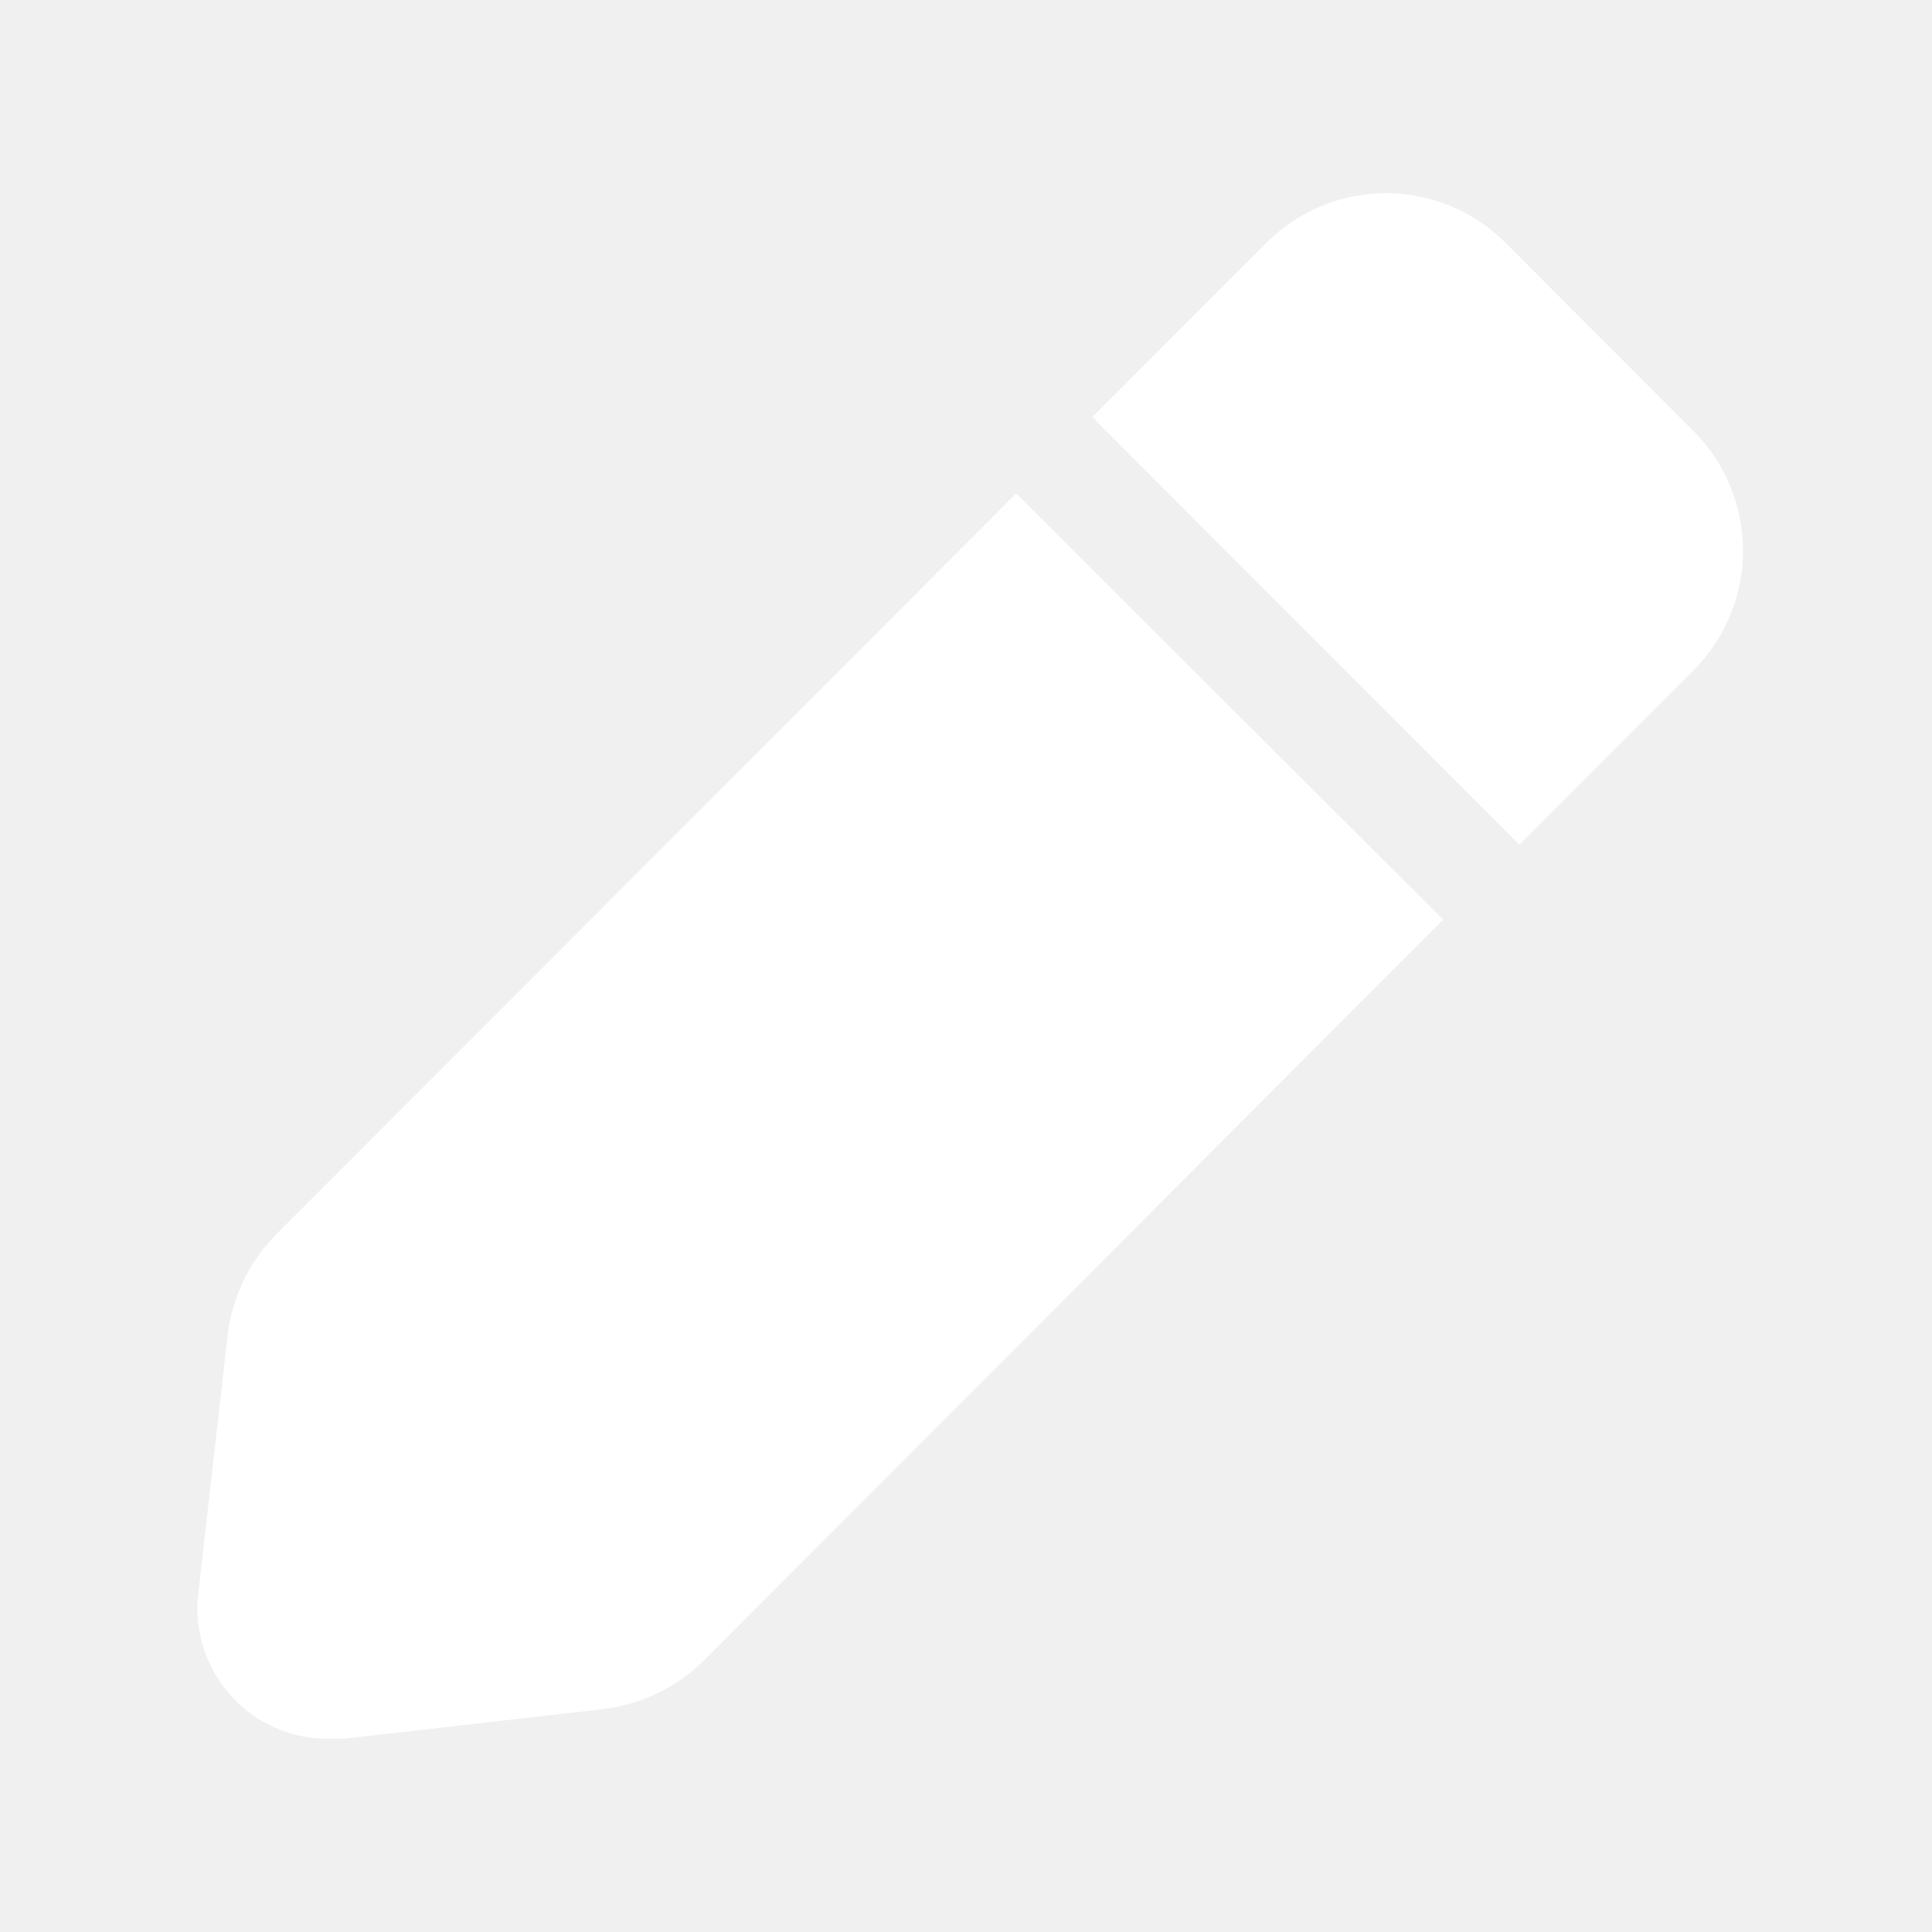
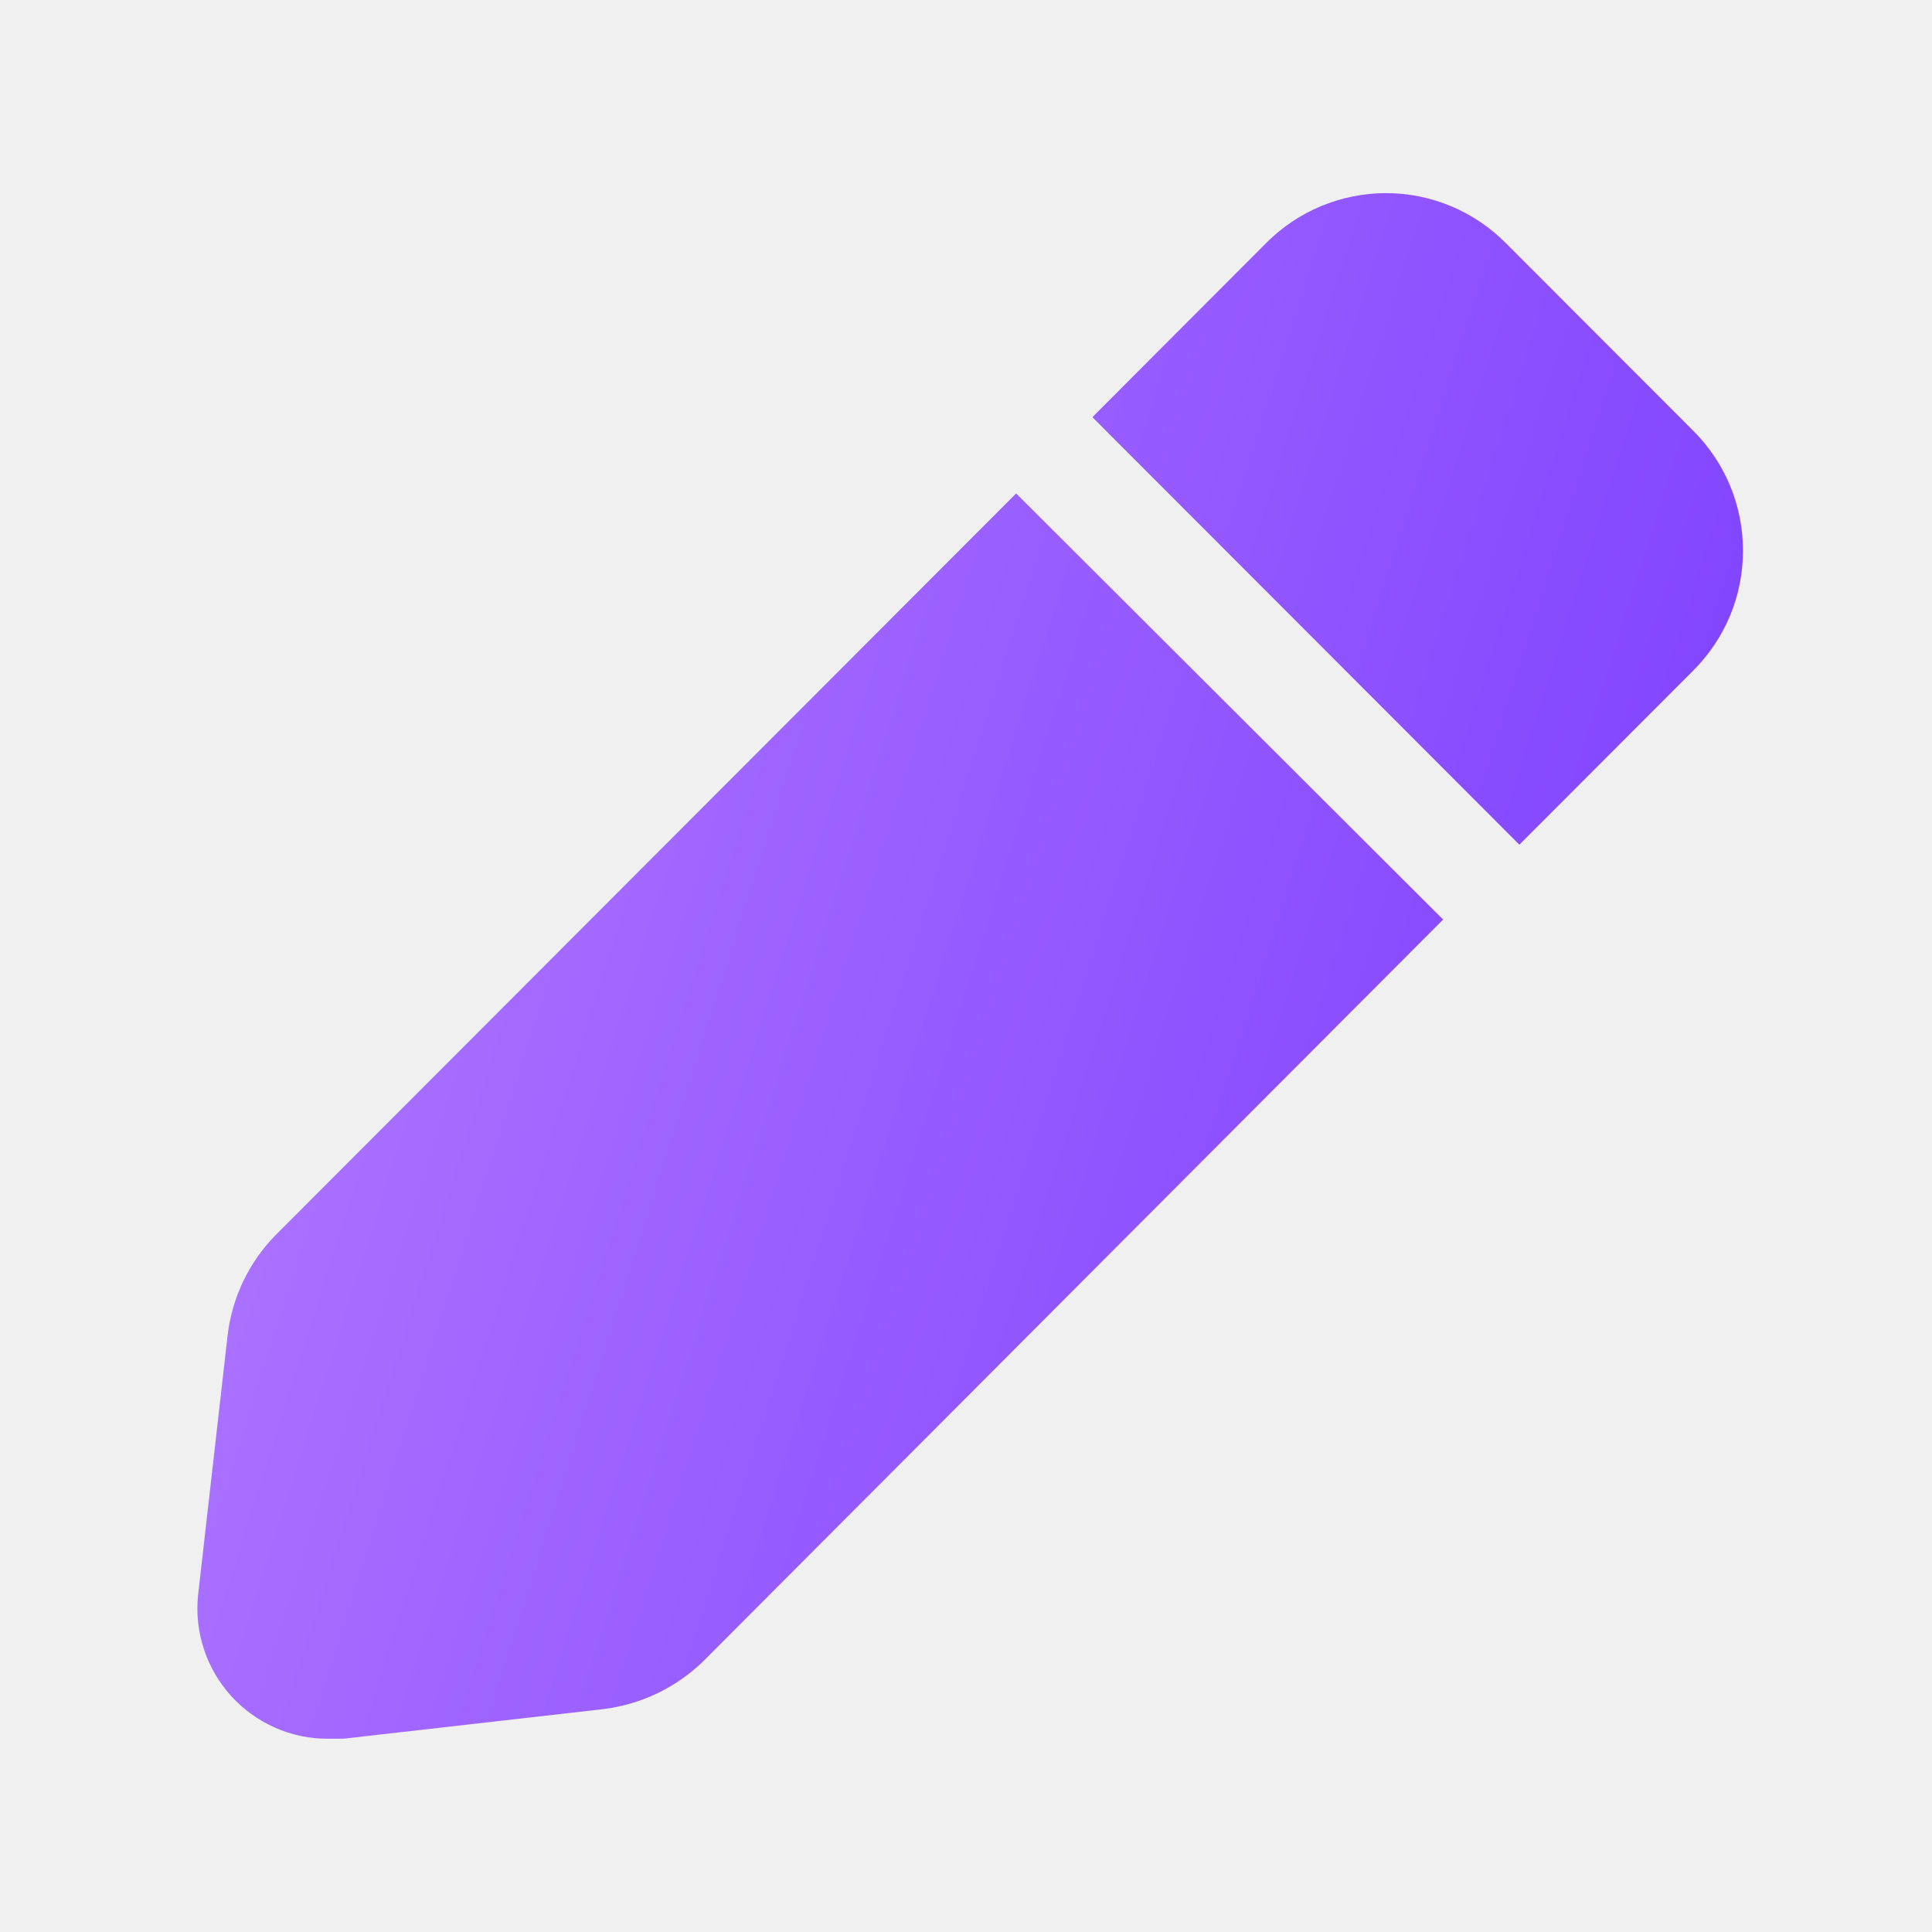
- <svg xmlns="http://www.w3.org/2000/svg" width="20" height="20" viewBox="0 0 20 20" fill="none">
-   <path d="M10.519 5.108L2.862 12.776C2.58 13.059 2.402 13.429 2.356 13.827L2.051 16.509C2.031 16.698 2.051 16.889 2.11 17.069C2.169 17.249 2.265 17.415 2.392 17.556C2.519 17.697 2.674 17.809 2.848 17.885C3.021 17.962 3.208 18.001 3.398 18H3.554L6.233 17.694C6.628 17.648 6.997 17.473 7.282 17.195L14.939 9.52L10.519 5.108ZM17.529 4.46L15.587 2.515C15.424 2.352 15.231 2.222 15.019 2.134C14.806 2.045 14.578 2 14.348 2C14.117 2 13.89 2.045 13.677 2.134C13.464 2.222 13.271 2.352 13.109 2.515L11.308 4.318L15.728 8.745L17.529 6.941C17.692 6.779 17.822 6.585 17.91 6.372C17.998 6.159 18.044 5.931 18.044 5.701C18.044 5.47 17.998 5.242 17.91 5.029C17.822 4.816 17.692 4.623 17.529 4.46Z" fill="white" />
+ <svg xmlns="http://www.w3.org/2000/svg" width="24" height="24" viewBox="0 0 24 24" fill="none">
+   <path d="M12.623 6.13L3.435 15.331C3.096 15.671 2.882 16.115 2.827 16.592L2.461 19.811C2.437 20.037 2.461 20.266 2.532 20.483C2.602 20.699 2.718 20.898 2.87 21.067C3.023 21.236 3.209 21.37 3.417 21.462C3.625 21.554 3.85 21.601 4.077 21.599H4.265L7.48 21.233C7.954 21.178 8.397 20.967 8.739 20.634L17.927 11.423L12.623 6.13ZM21.035 5.352L18.704 3.018C18.509 2.822 18.277 2.666 18.022 2.56C17.767 2.454 17.494 2.399 17.217 2.399C16.941 2.399 16.668 2.454 16.412 2.56C16.157 2.666 15.925 2.822 15.73 3.018L13.57 5.182L18.874 10.493L21.035 8.329C21.23 8.134 21.386 7.902 21.492 7.647C21.598 7.391 21.652 7.117 21.652 6.841C21.652 6.564 21.598 6.29 21.492 6.034C21.386 5.779 21.23 5.547 21.035 5.352Z" fill="url(#paint0_linear_1036_3553)" />
+   <defs>
+     <linearGradient id="paint0_linear_1036_3553" x1="20.714" y1="19.573" x2="-0.779" y2="12.755" gradientUnits="userSpaceOnUse">
+       <stop stop-color="#7B3EFF" />
+       <stop offset="1" stop-color="#B67DFF" />
+     </linearGradient>
+   </defs>
</svg>
